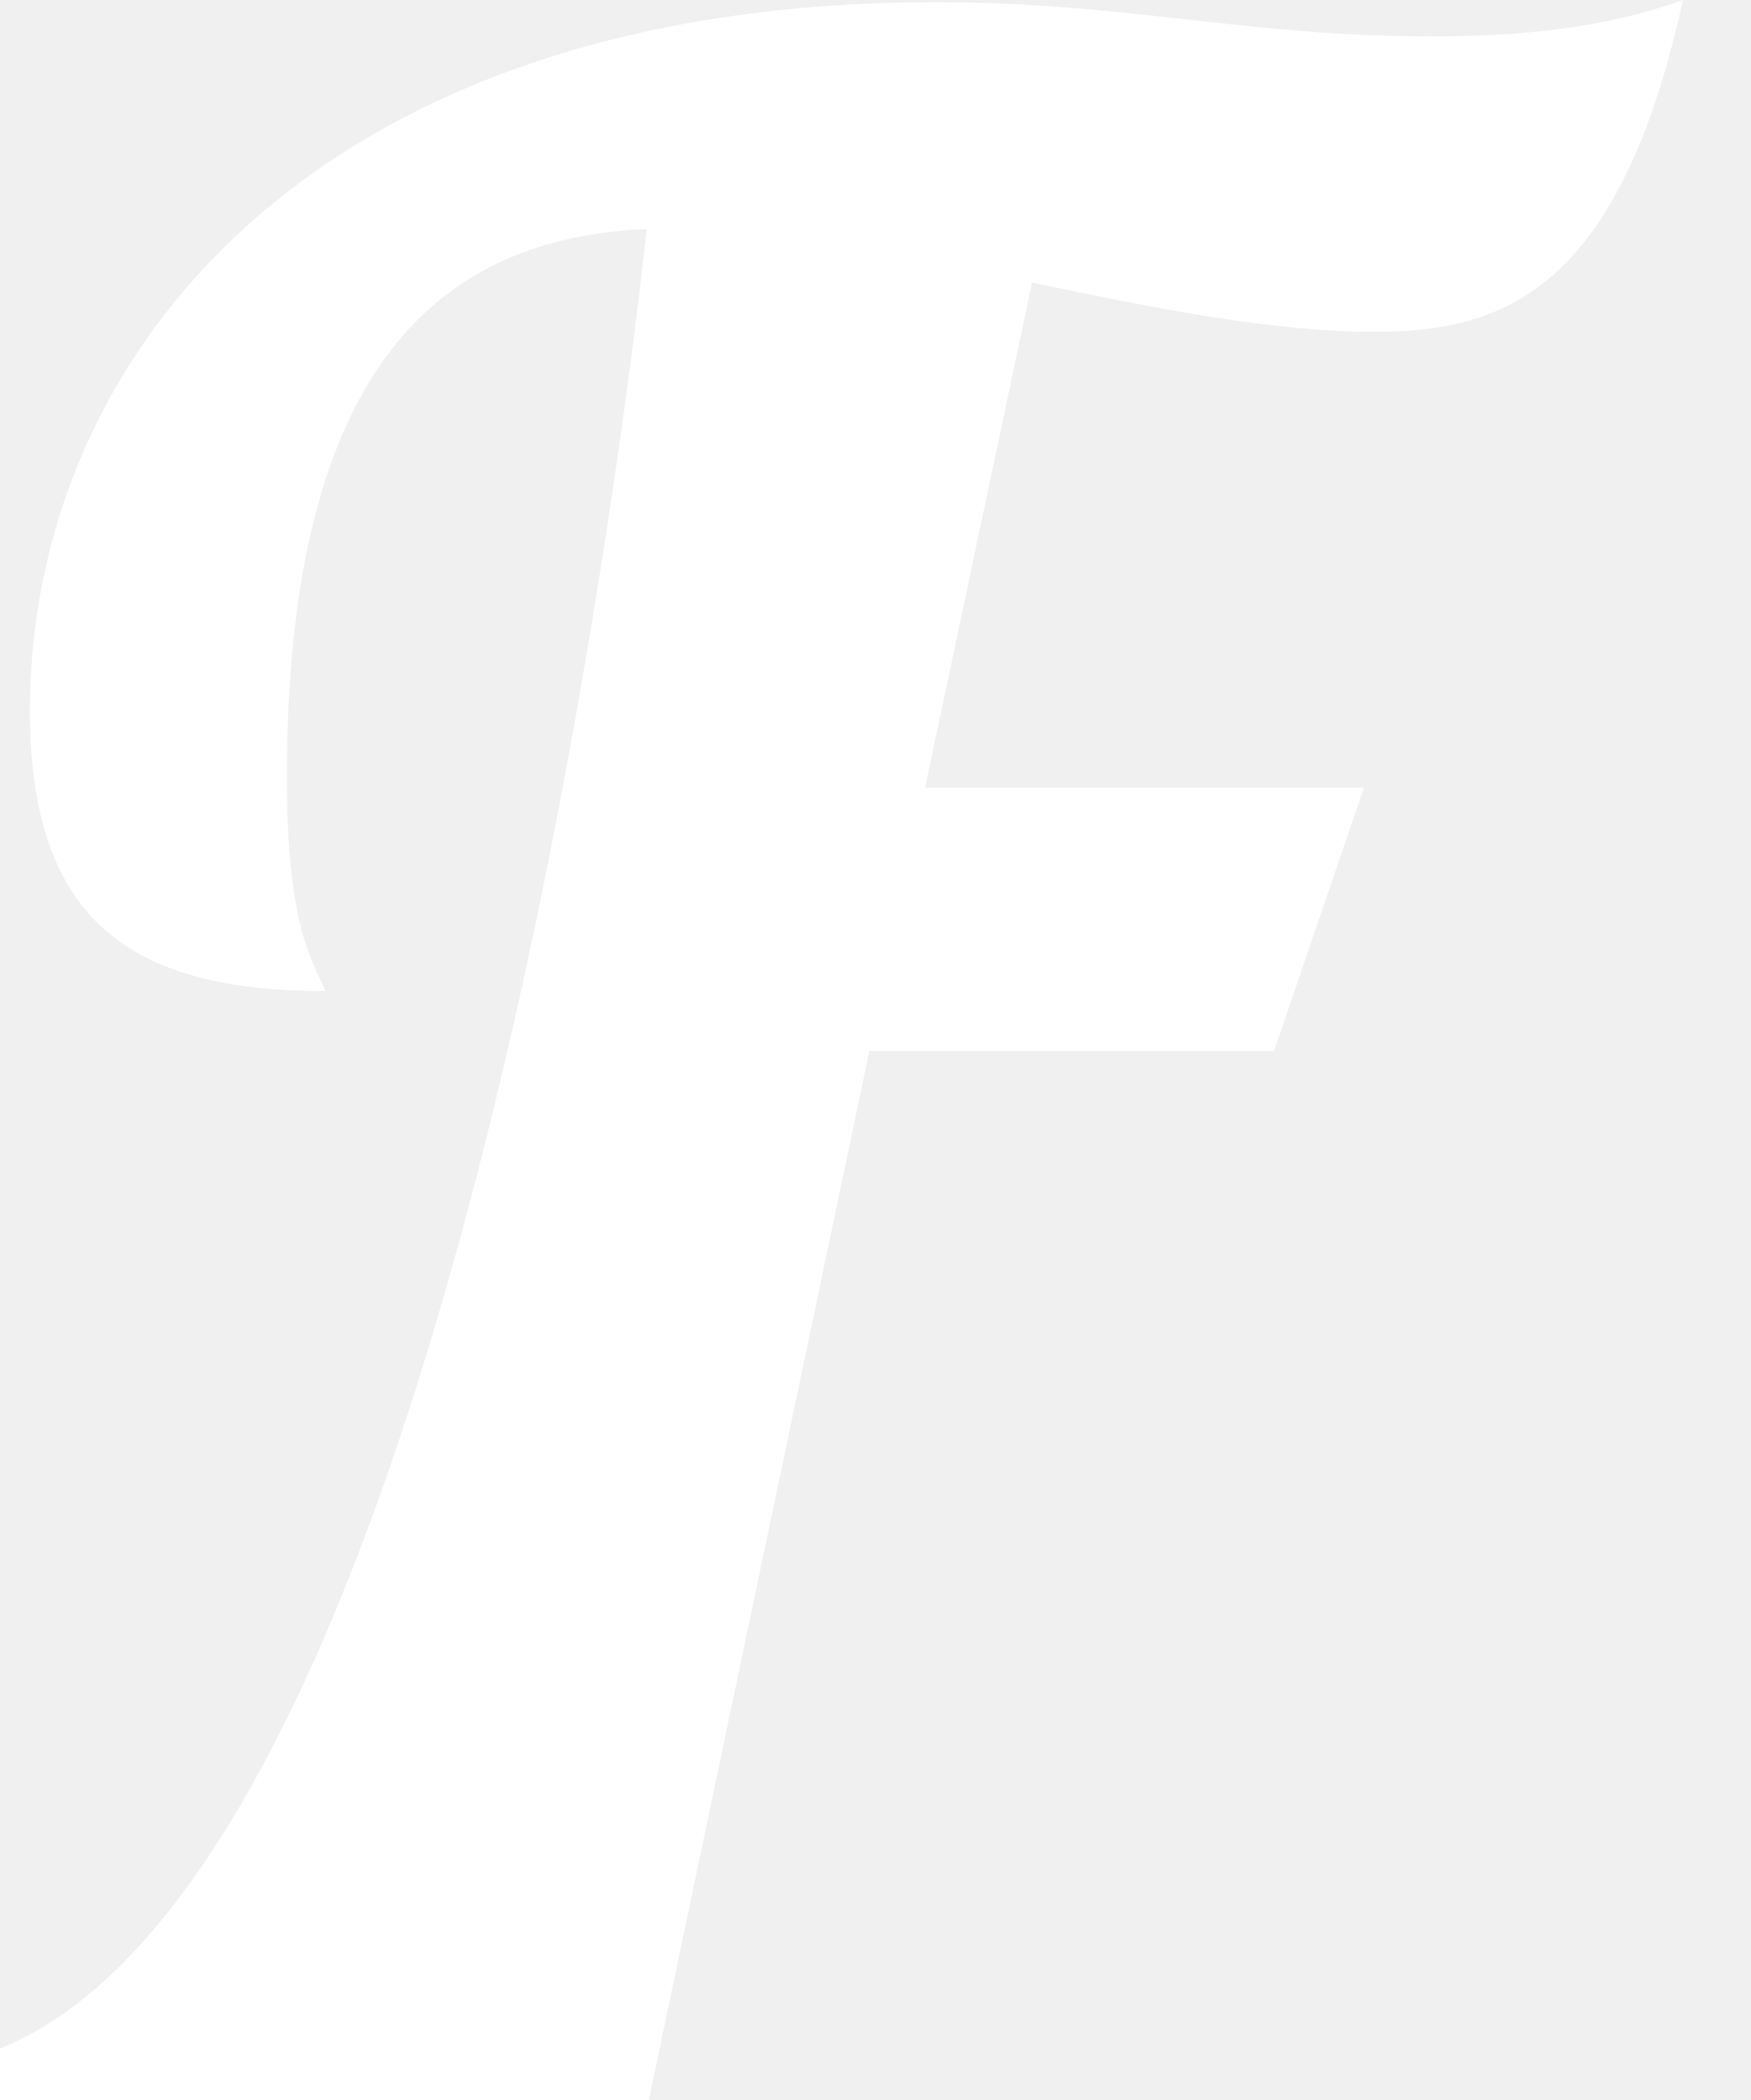
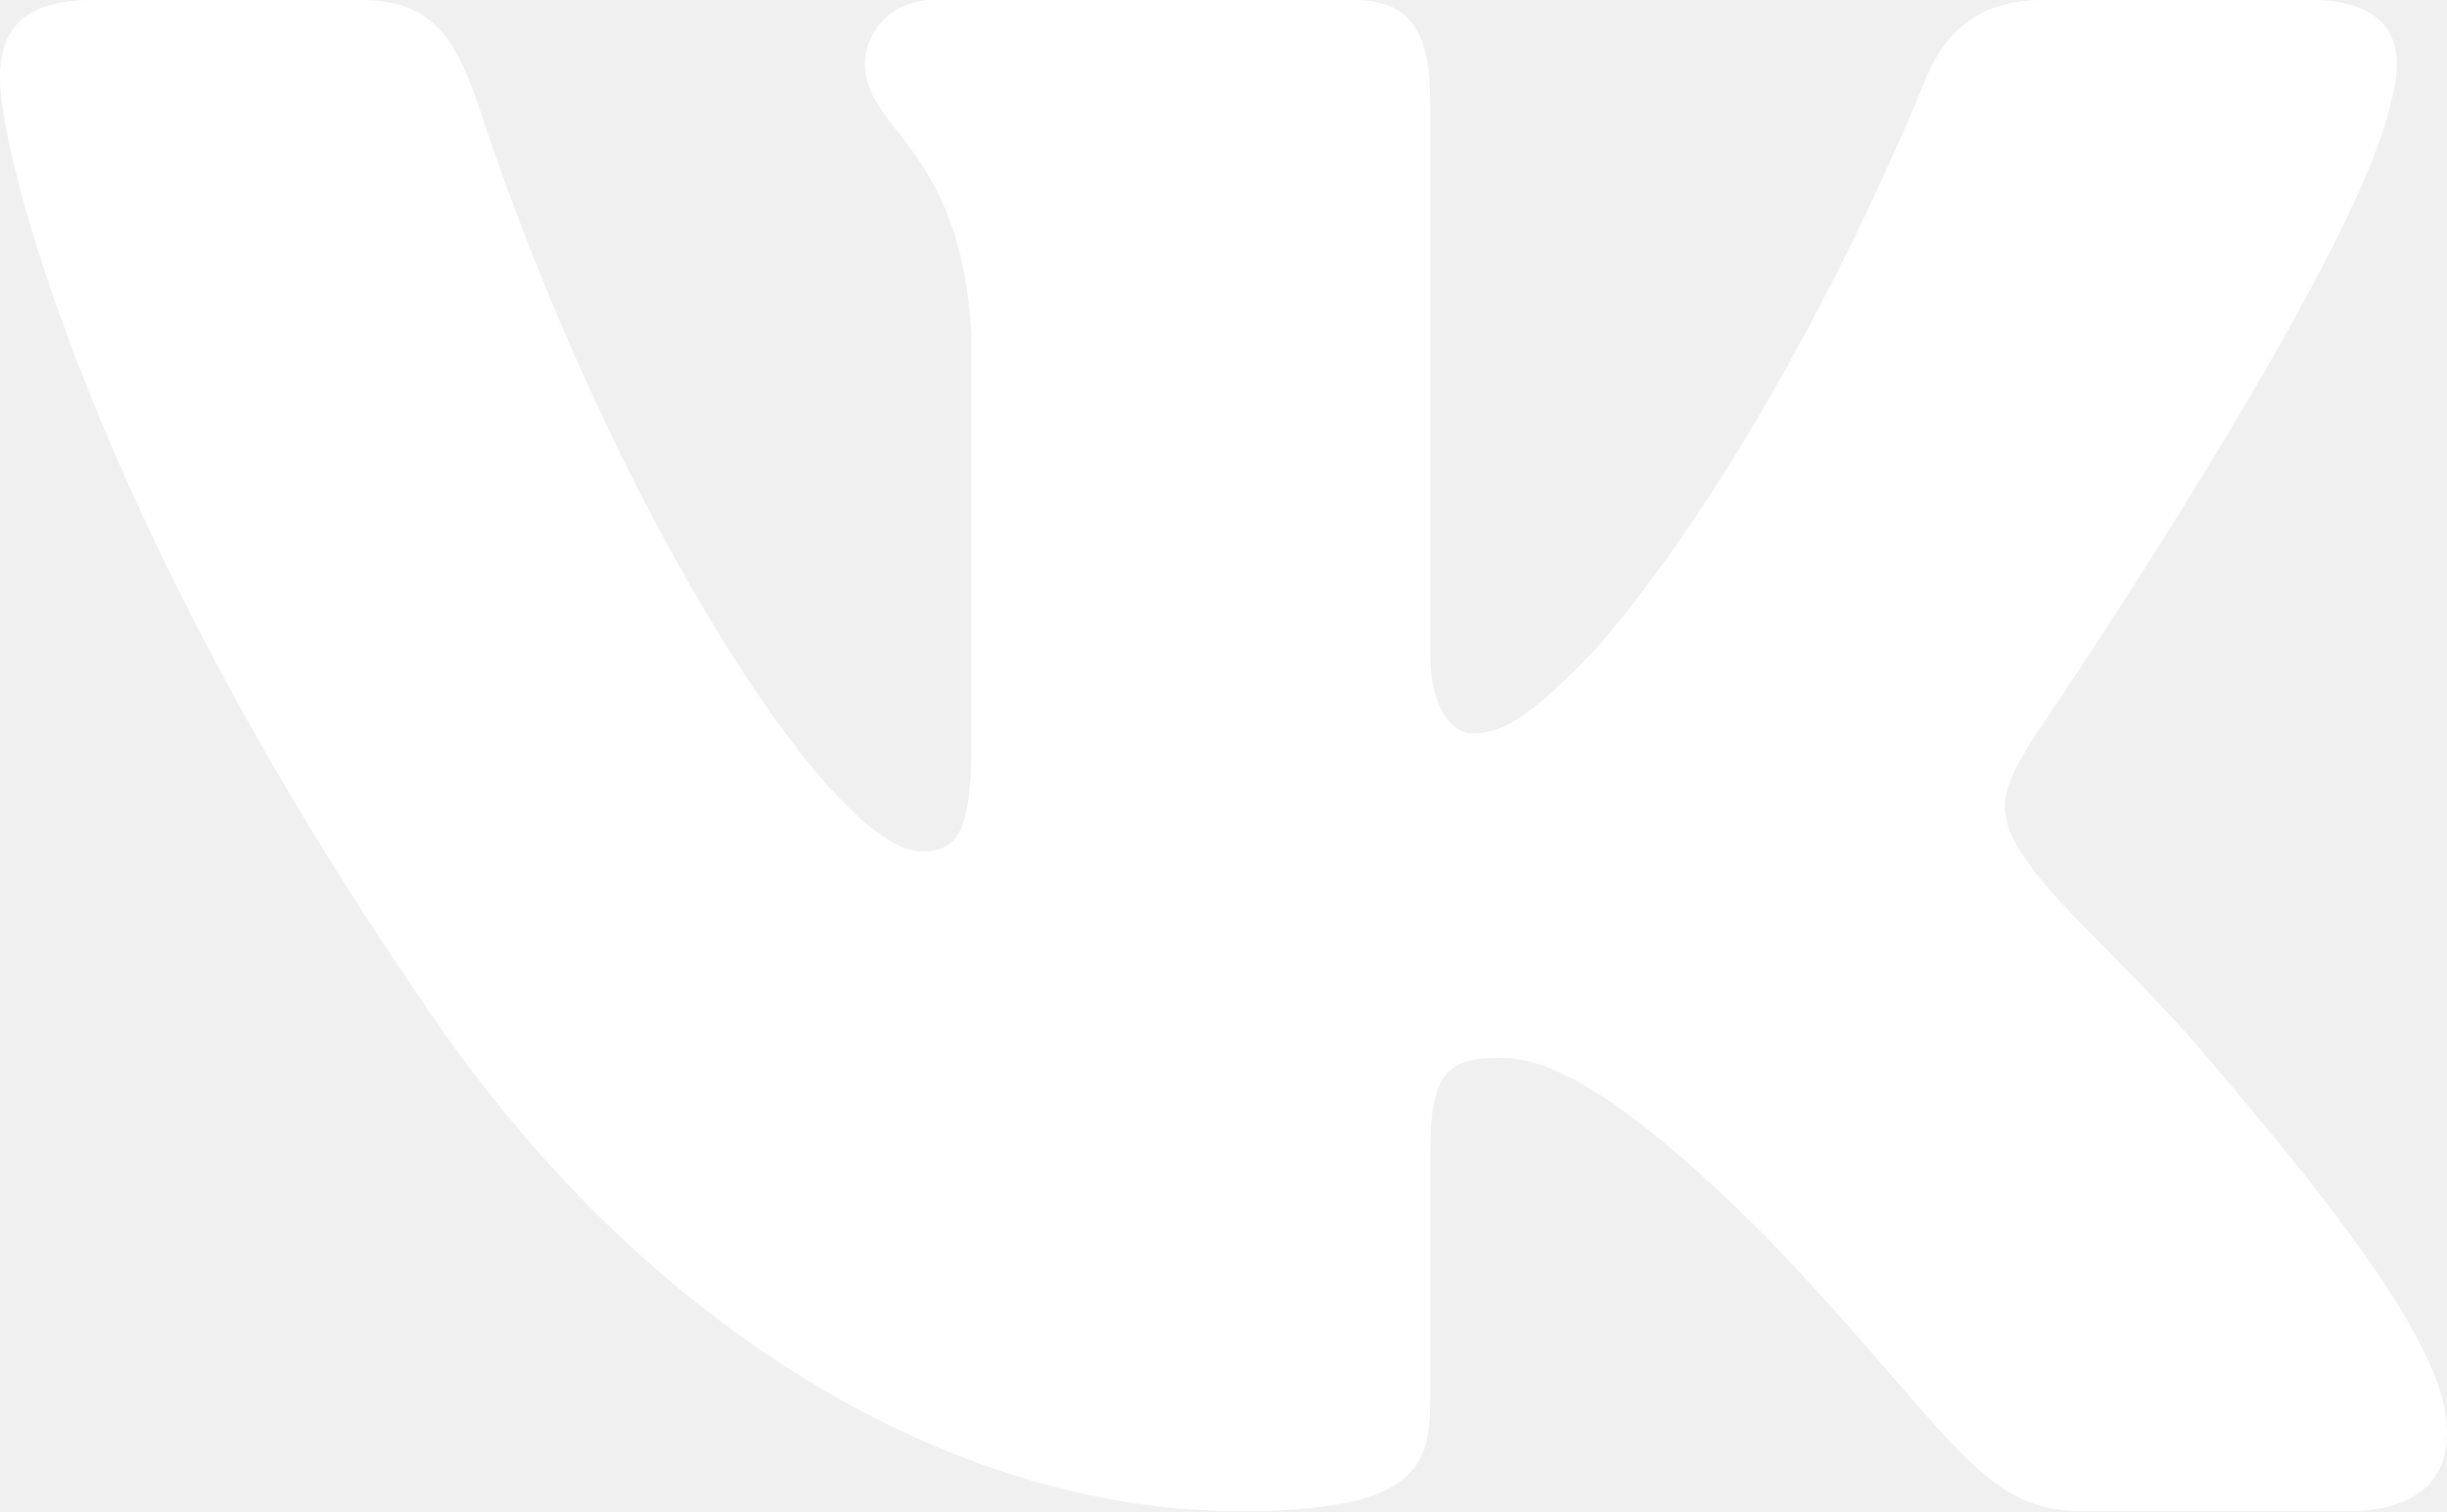
- <svg xmlns="http://www.w3.org/2000/svg" width="20" height="24" viewBox="0 0 20 24" fill="none">
-   <path d="M16.342 0.416C14.238 0.416 12.868 0.025 10.691 0.025C3.621 0.025 0.342 4.037 0.342 8.122C0.342 10.52 1.492 11.327 3.719 11.327C3.572 10.985 3.278 10.593 3.278 8.881C3.278 4.11 5.089 2.716 7.388 2.618C7.388 2.618 5.504 21.186 0 23.413V24H3.939L7.413 24L9.933 12.012H14.556L15.584 9.003H10.569L11.792 3.229C13.187 3.523 14.532 3.792 15.706 3.792C17.15 3.792 18.495 3.352 19.229 0C18.349 0.318 17.394 0.416 16.342 0.416L16.342 0.416Z" fill="white" />
+ <svg xmlns="http://www.w3.org/2000/svg" width="34" height="21" viewBox="0 0 34 21" fill="none">
+   <path fill-rule="evenodd" clip-rule="evenodd" d="M33.22 1.422C33.456 0.602 33.22 0 32.095 0H28.375C27.43 0 26.994 0.52 26.757 1.094C26.757 1.094 24.866 5.889 22.186 9.004C21.319 9.905 20.925 10.192 20.452 10.192C20.216 10.192 19.873 9.905 19.873 9.086V1.422C19.873 0.438 19.599 0 18.811 0H12.966C12.374 0 12.019 0.457 12.019 0.889C12.019 1.822 13.359 2.037 13.497 4.66V10.356C13.497 11.605 13.28 11.832 12.807 11.832C11.546 11.832 8.479 7.015 6.66 1.504C6.303 0.433 5.946 0 4.995 0H1.275C0.213 0 0 0.52 0 1.094C0 2.119 1.261 7.201 5.872 13.922C8.945 18.512 13.276 21 17.216 21C19.581 21 19.873 20.447 19.873 19.495V16.026C19.873 14.921 20.097 14.7 20.846 14.7C21.398 14.7 22.343 14.987 24.55 17.2C27.072 19.823 27.488 21 28.907 21H32.626C33.689 21 34.221 20.447 33.914 19.357C33.578 18.27 32.374 16.693 30.777 14.823C29.91 13.758 28.609 12.61 28.215 12.037C27.663 11.299 27.821 10.971 28.215 10.315C28.215 10.315 32.747 3.676 33.22 1.422V1.422Z" fill="white" />
</svg>
